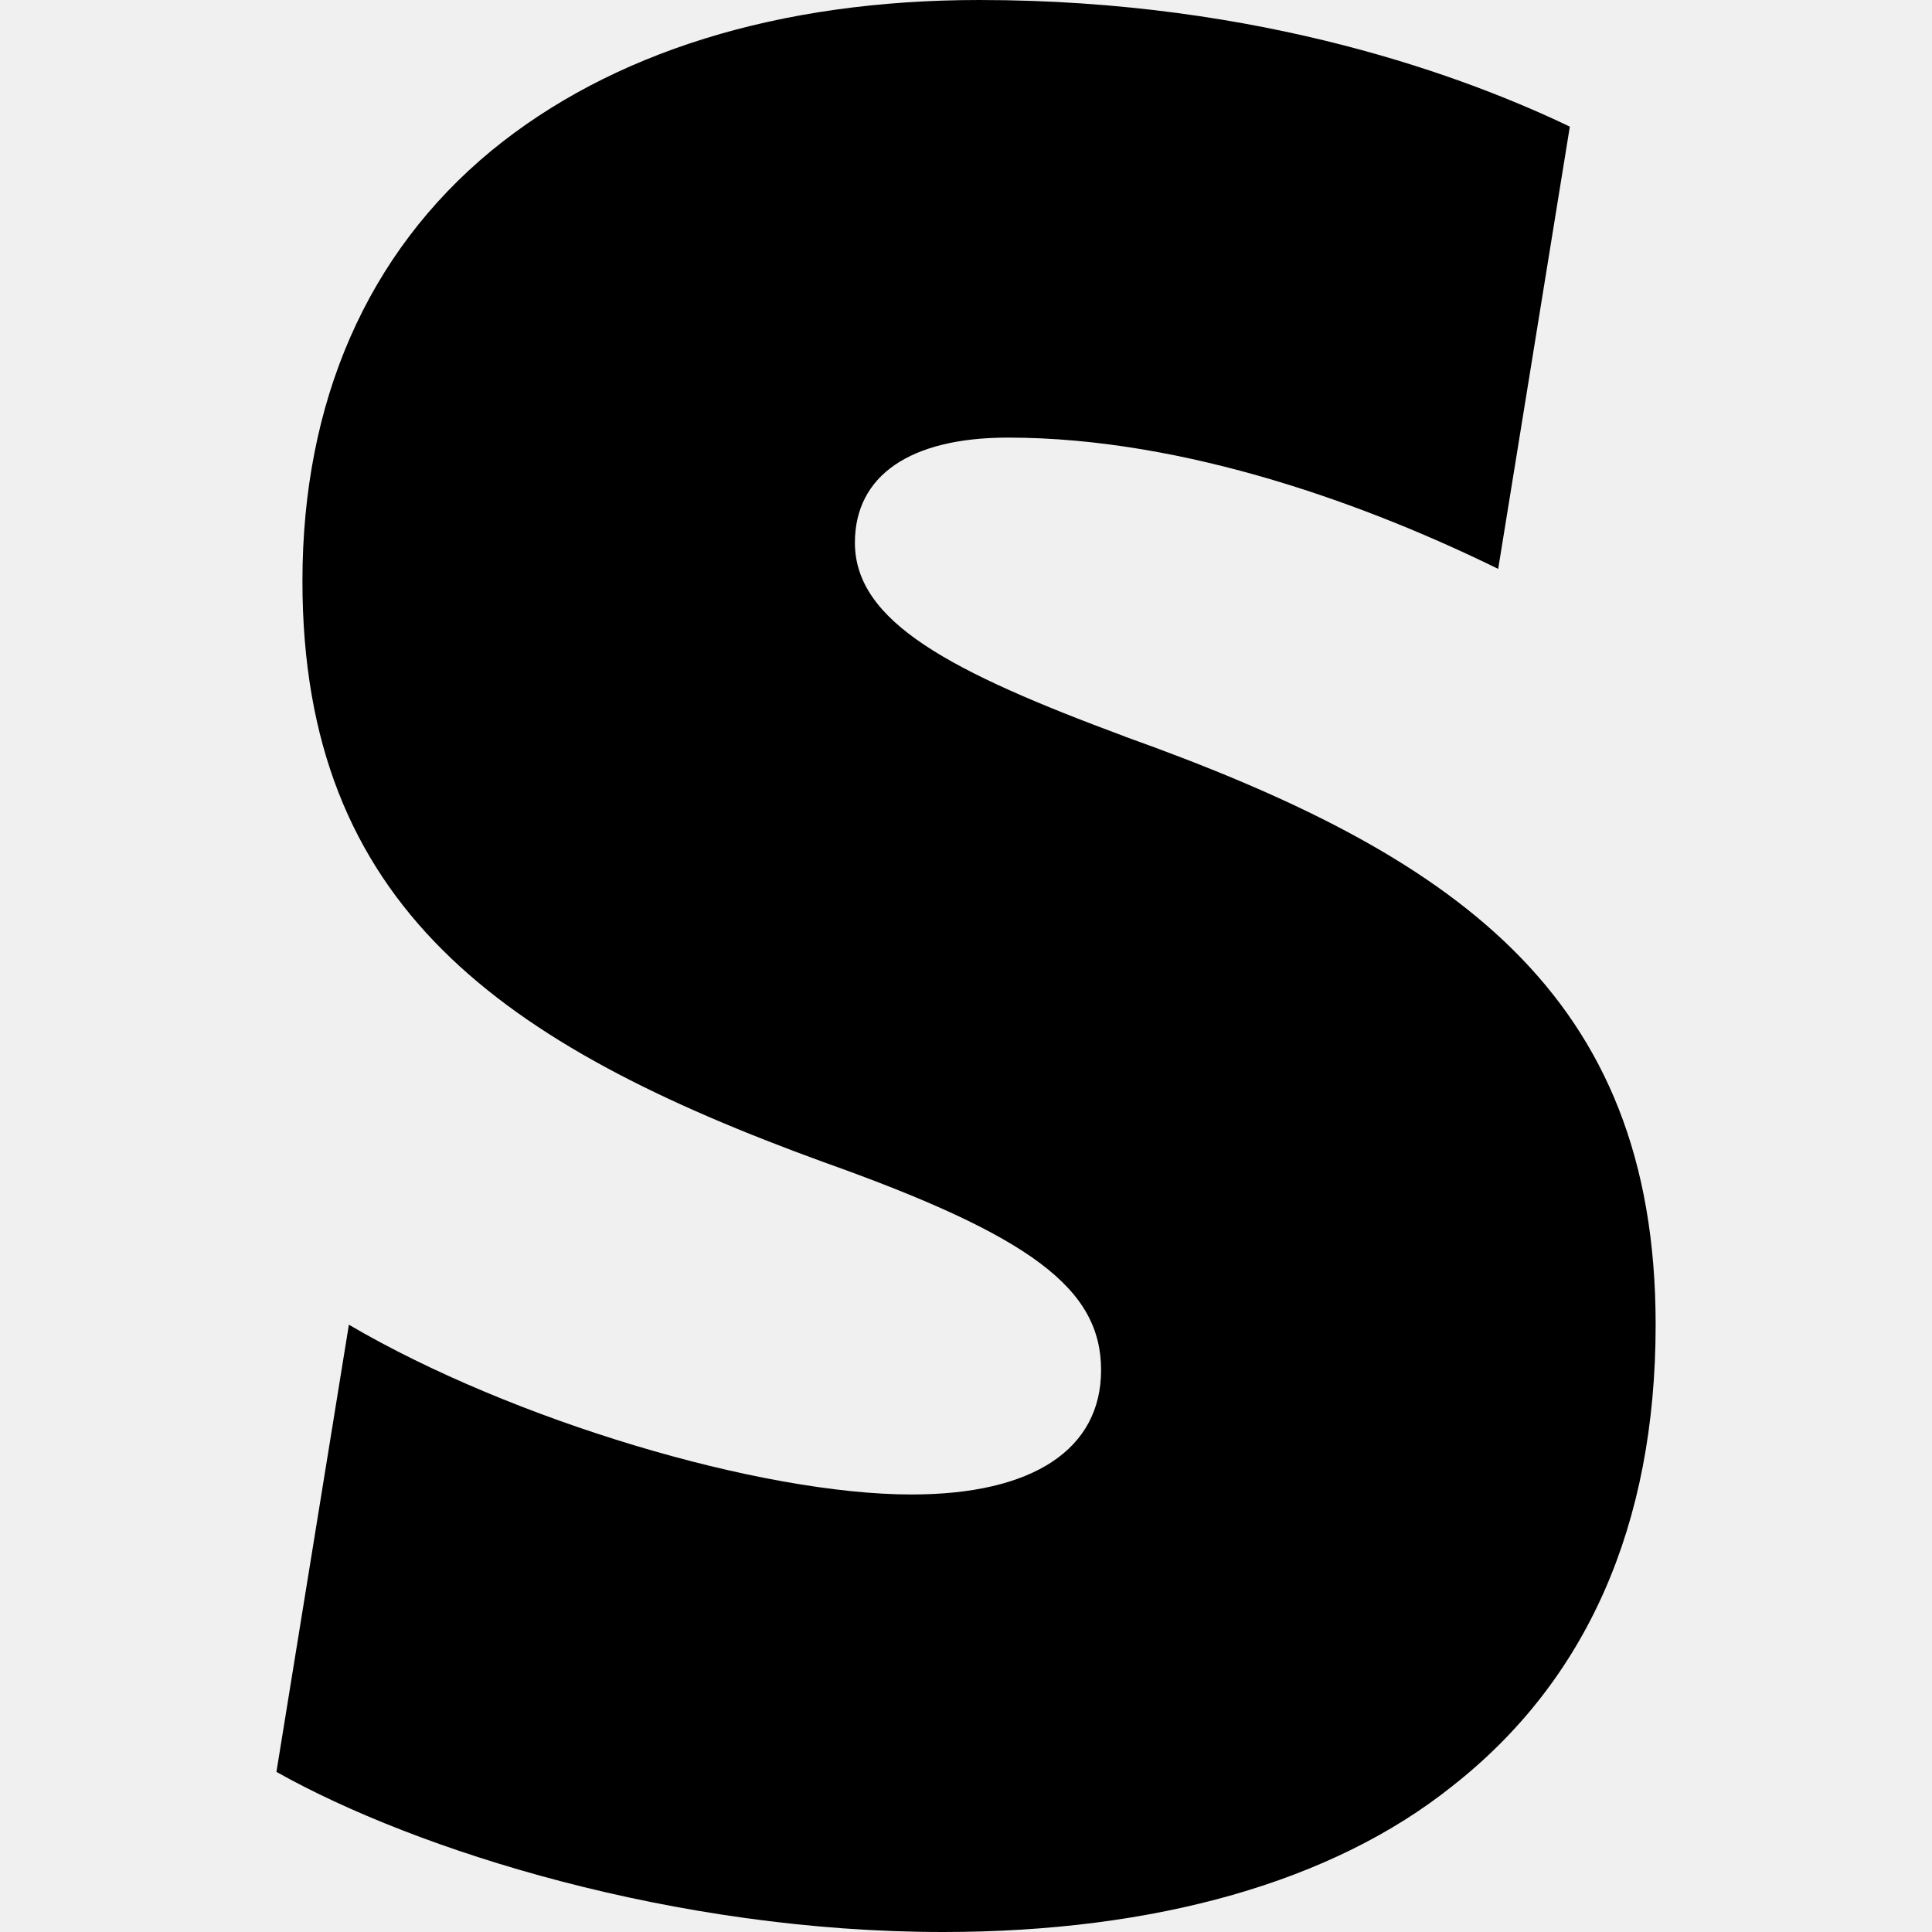
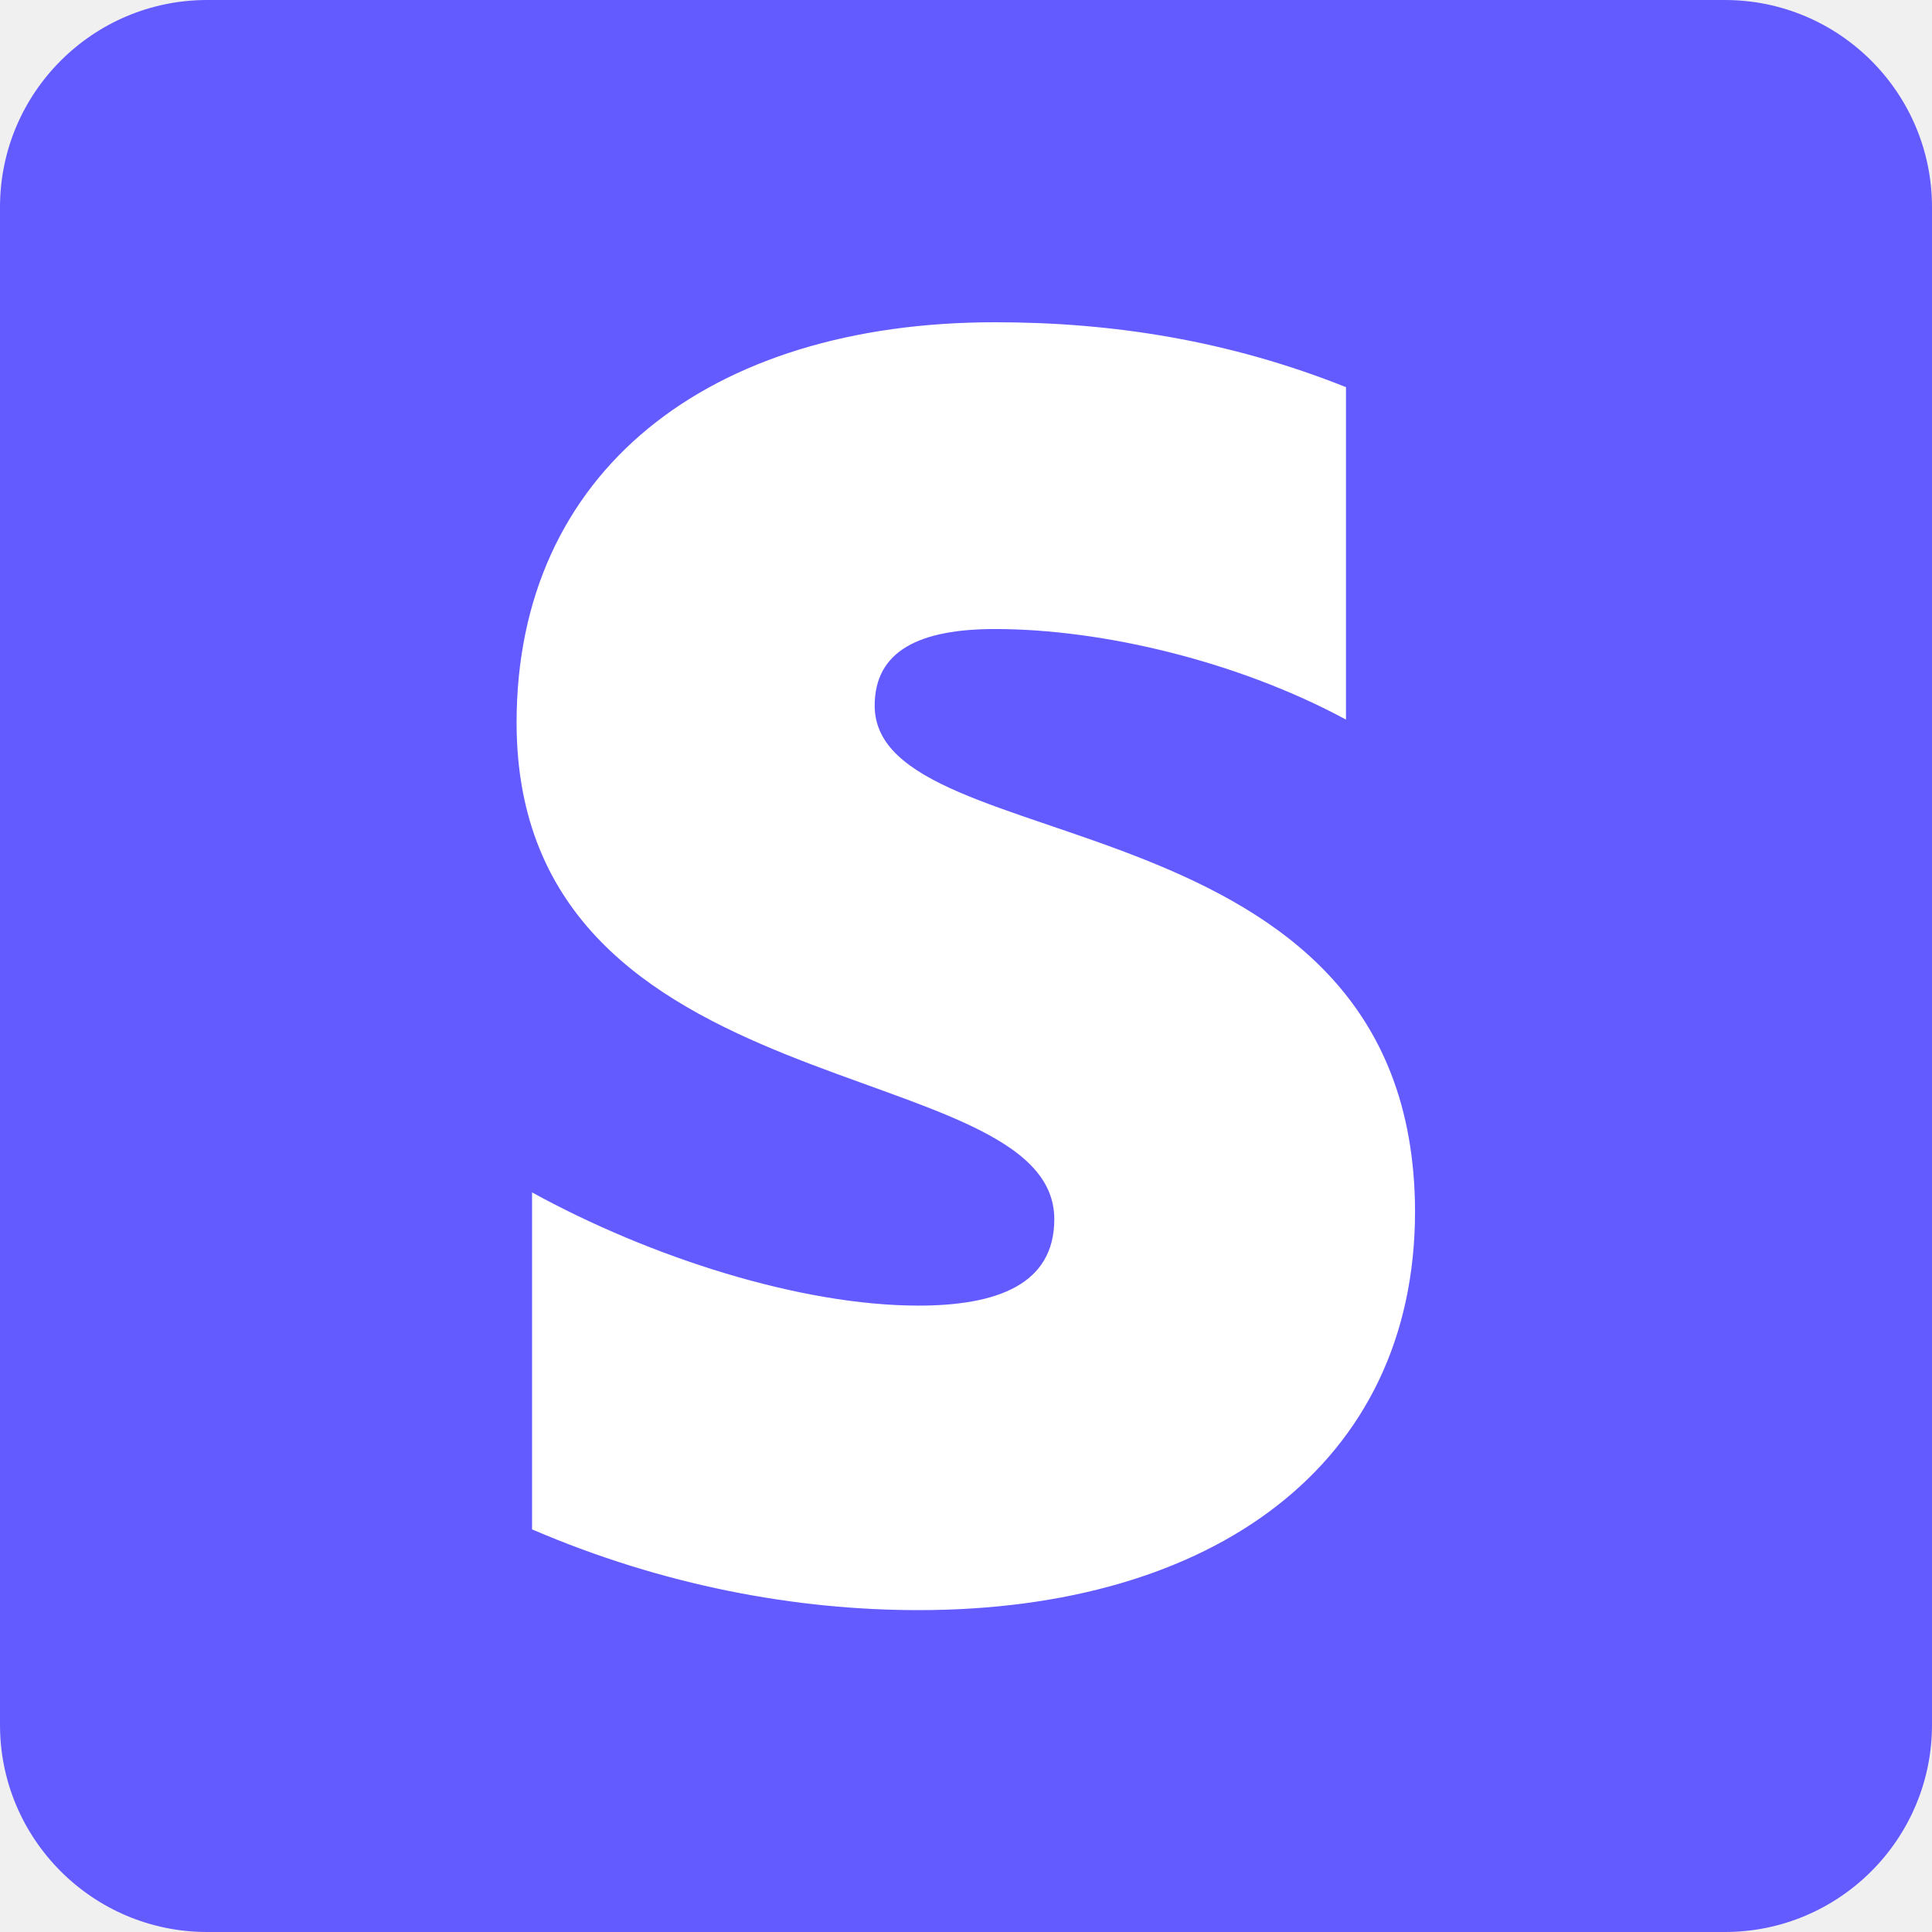
- <svg xmlns="http://www.w3.org/2000/svg" role="img" viewBox="0 0 24 24">
-   <path d="M13.976 9.15c-2.172-.806-3.356-1.426-3.356-2.409 0-.831.683-1.305 1.901-1.305 2.227 0 4.515.858 6.09 1.631l.89-5.494C18.252.975 15.697 0 12.165 0 9.667 0 7.589.654 6.104 1.872 4.56 3.147 3.757 4.992 3.757 7.218c0 4.039 2.467 5.76 6.476 7.219 2.585.92 3.445 1.574 3.445 2.583 0 .98-.84 1.545-2.354 1.545-1.875 0-4.965-.921-6.99-2.109l-.9 5.555C5.175 22.99 8.385 24 11.714 24c2.641 0 4.843-.624 6.328-1.813 1.664-1.305 2.525-3.236 2.525-5.732 0-4.128-2.524-5.851-6.594-7.305h.003z" />
+ <svg xmlns="http://www.w3.org/2000/svg" viewBox="0 0 512 512">
+   <path fill="#635bff" fill-rule="evenodd" d="M457.1 512H54.9C24.6 512 0 487.4 0 457.1V54.9C0 24.6 24.6 0 54.9 0h402.2C487.4 0 512 24.6 512 54.9v402.2c0 30.3-24.6 54.9-54.9 54.9" />
+   <path fill="#fff" fill-rule="evenodd" d="M231.8 187c0-14.6 12-20.3 31.9-20.3c28.5 0 64.5 8.6 93 24v-88.1c-31.1-12.4-61.9-17.2-93-17.2c-76.1 0-126.8 39.7-126.8 106.1c0 103.5 142.5 87 142.5 131.6c0 17.2-15 22.9-36 22.9c-31.1 0-70.9-12.7-102.4-30v89.3c34.9 15 70.1 21.4 102.4 21.4c78 0 131.6-38.6 131.6-105.7c-.3-111.9-143.2-92-143.2-134" />
</svg>
